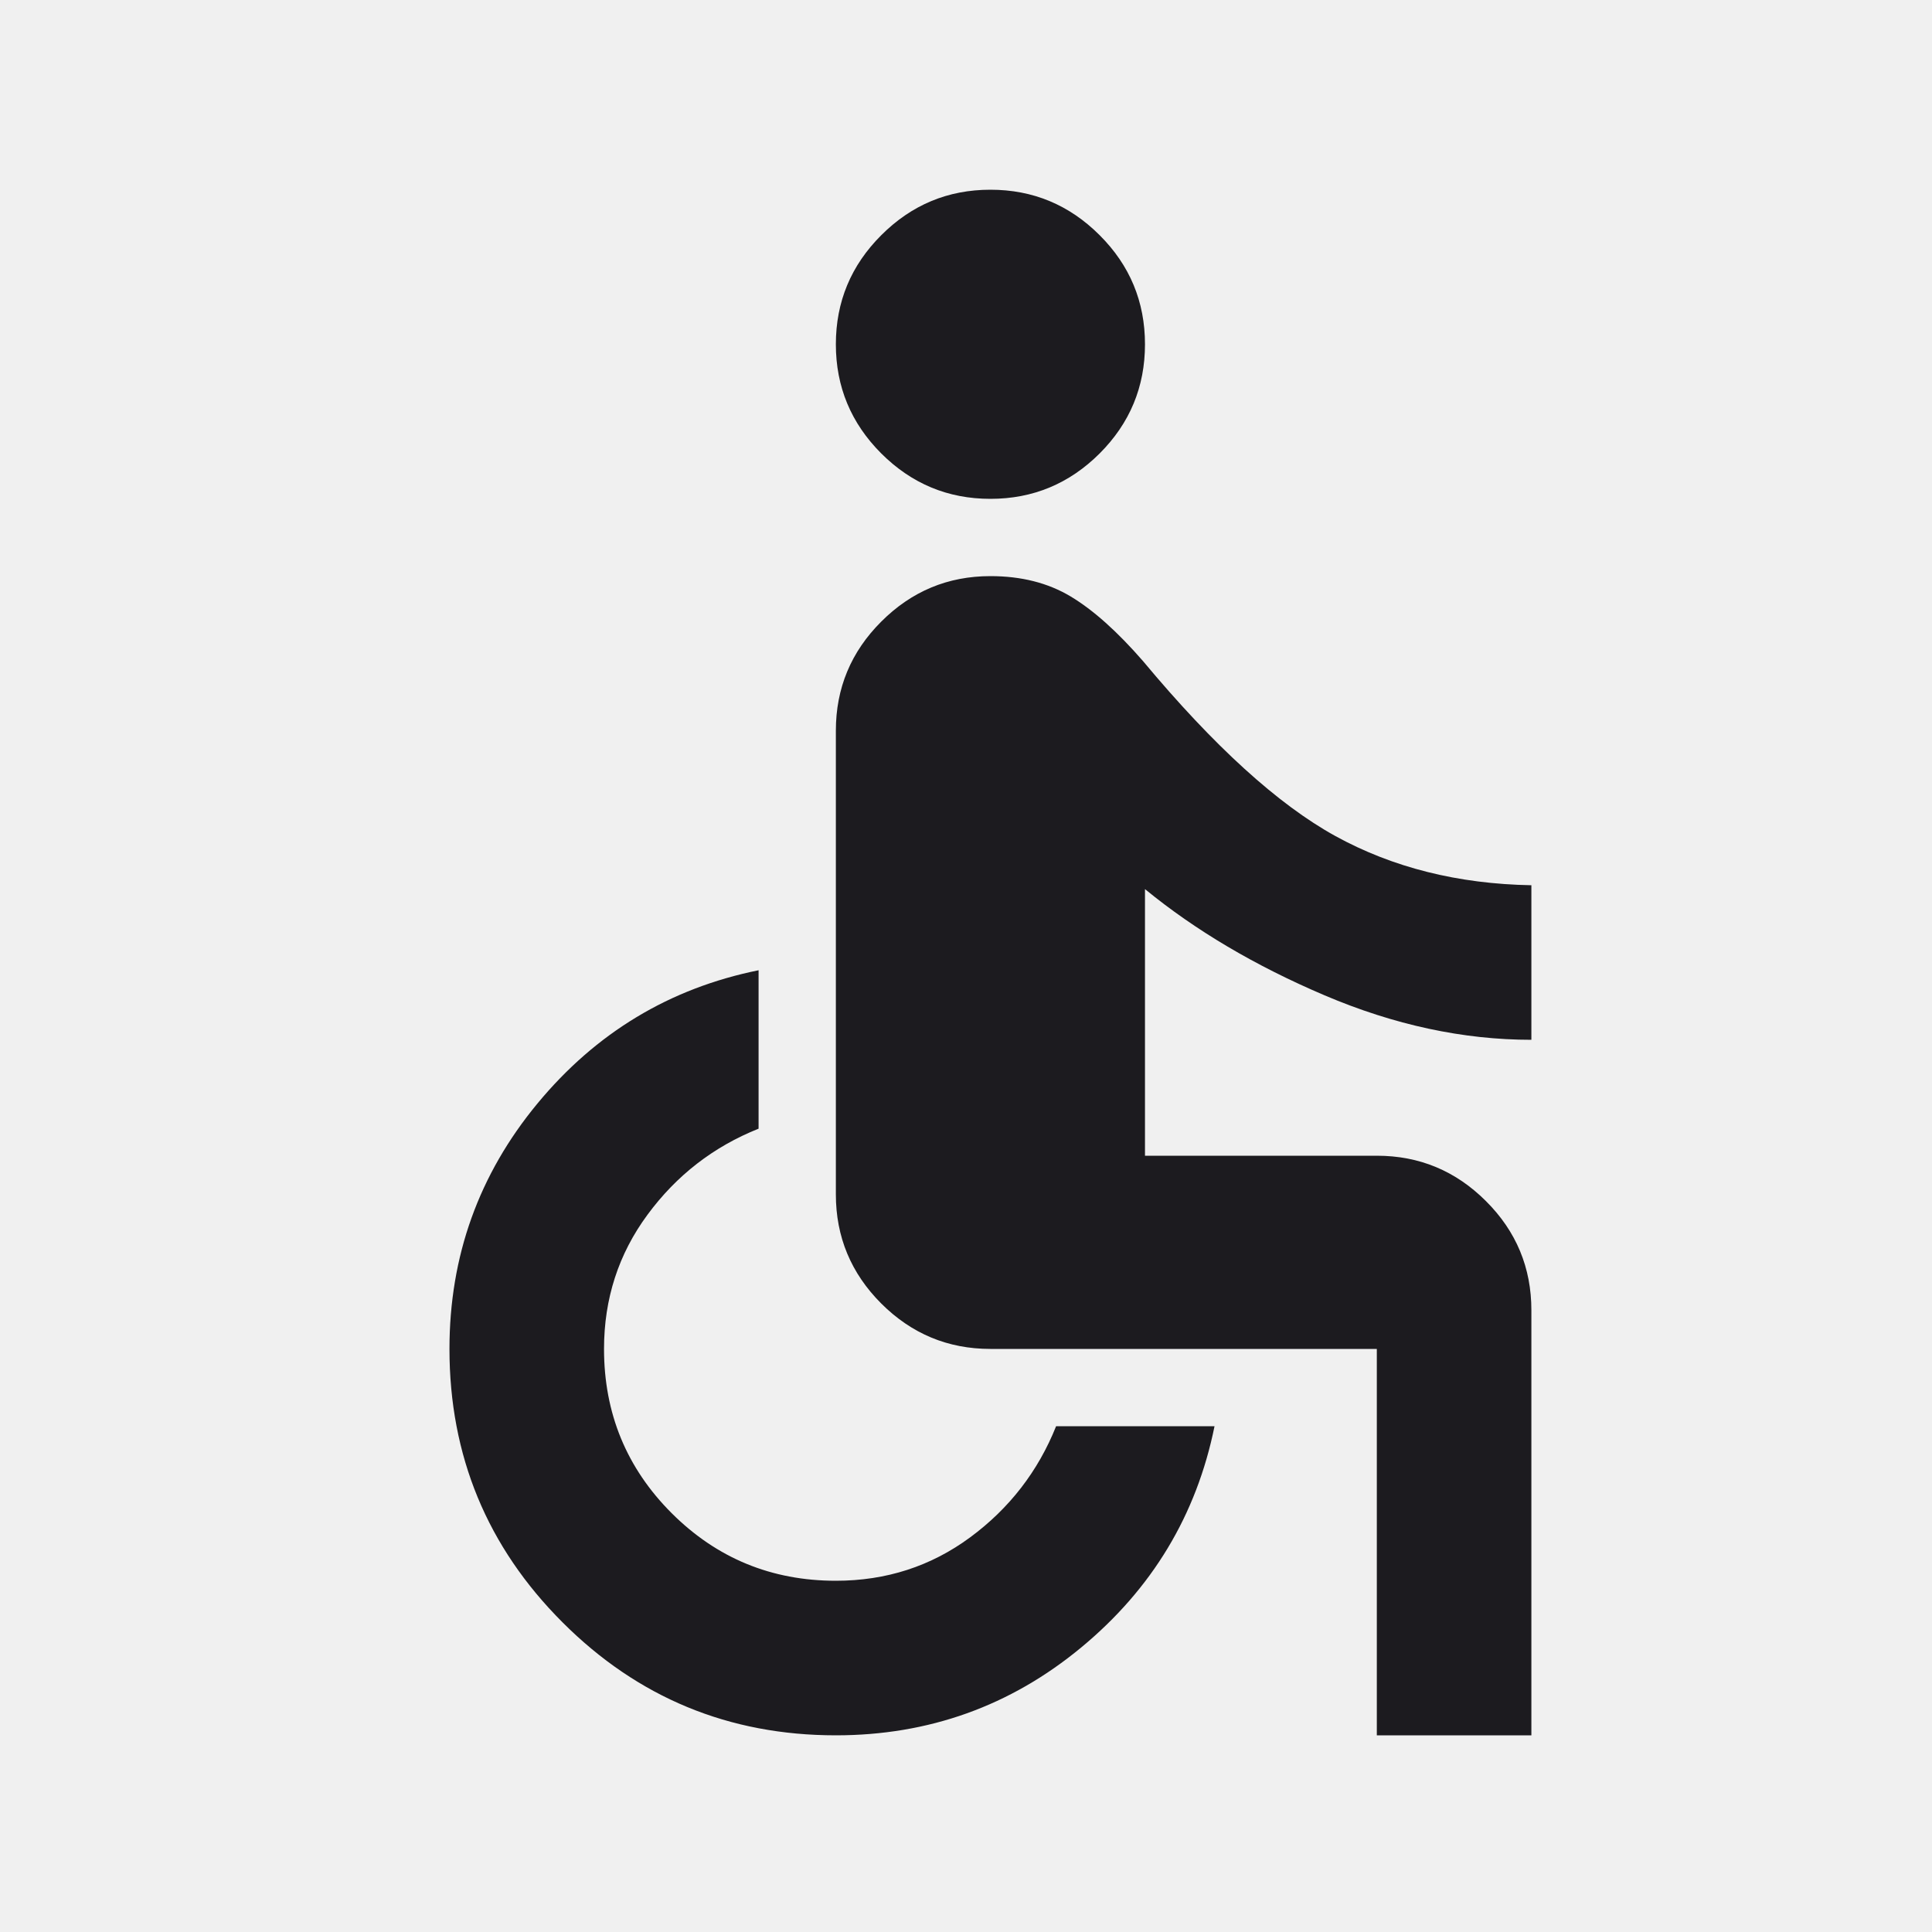
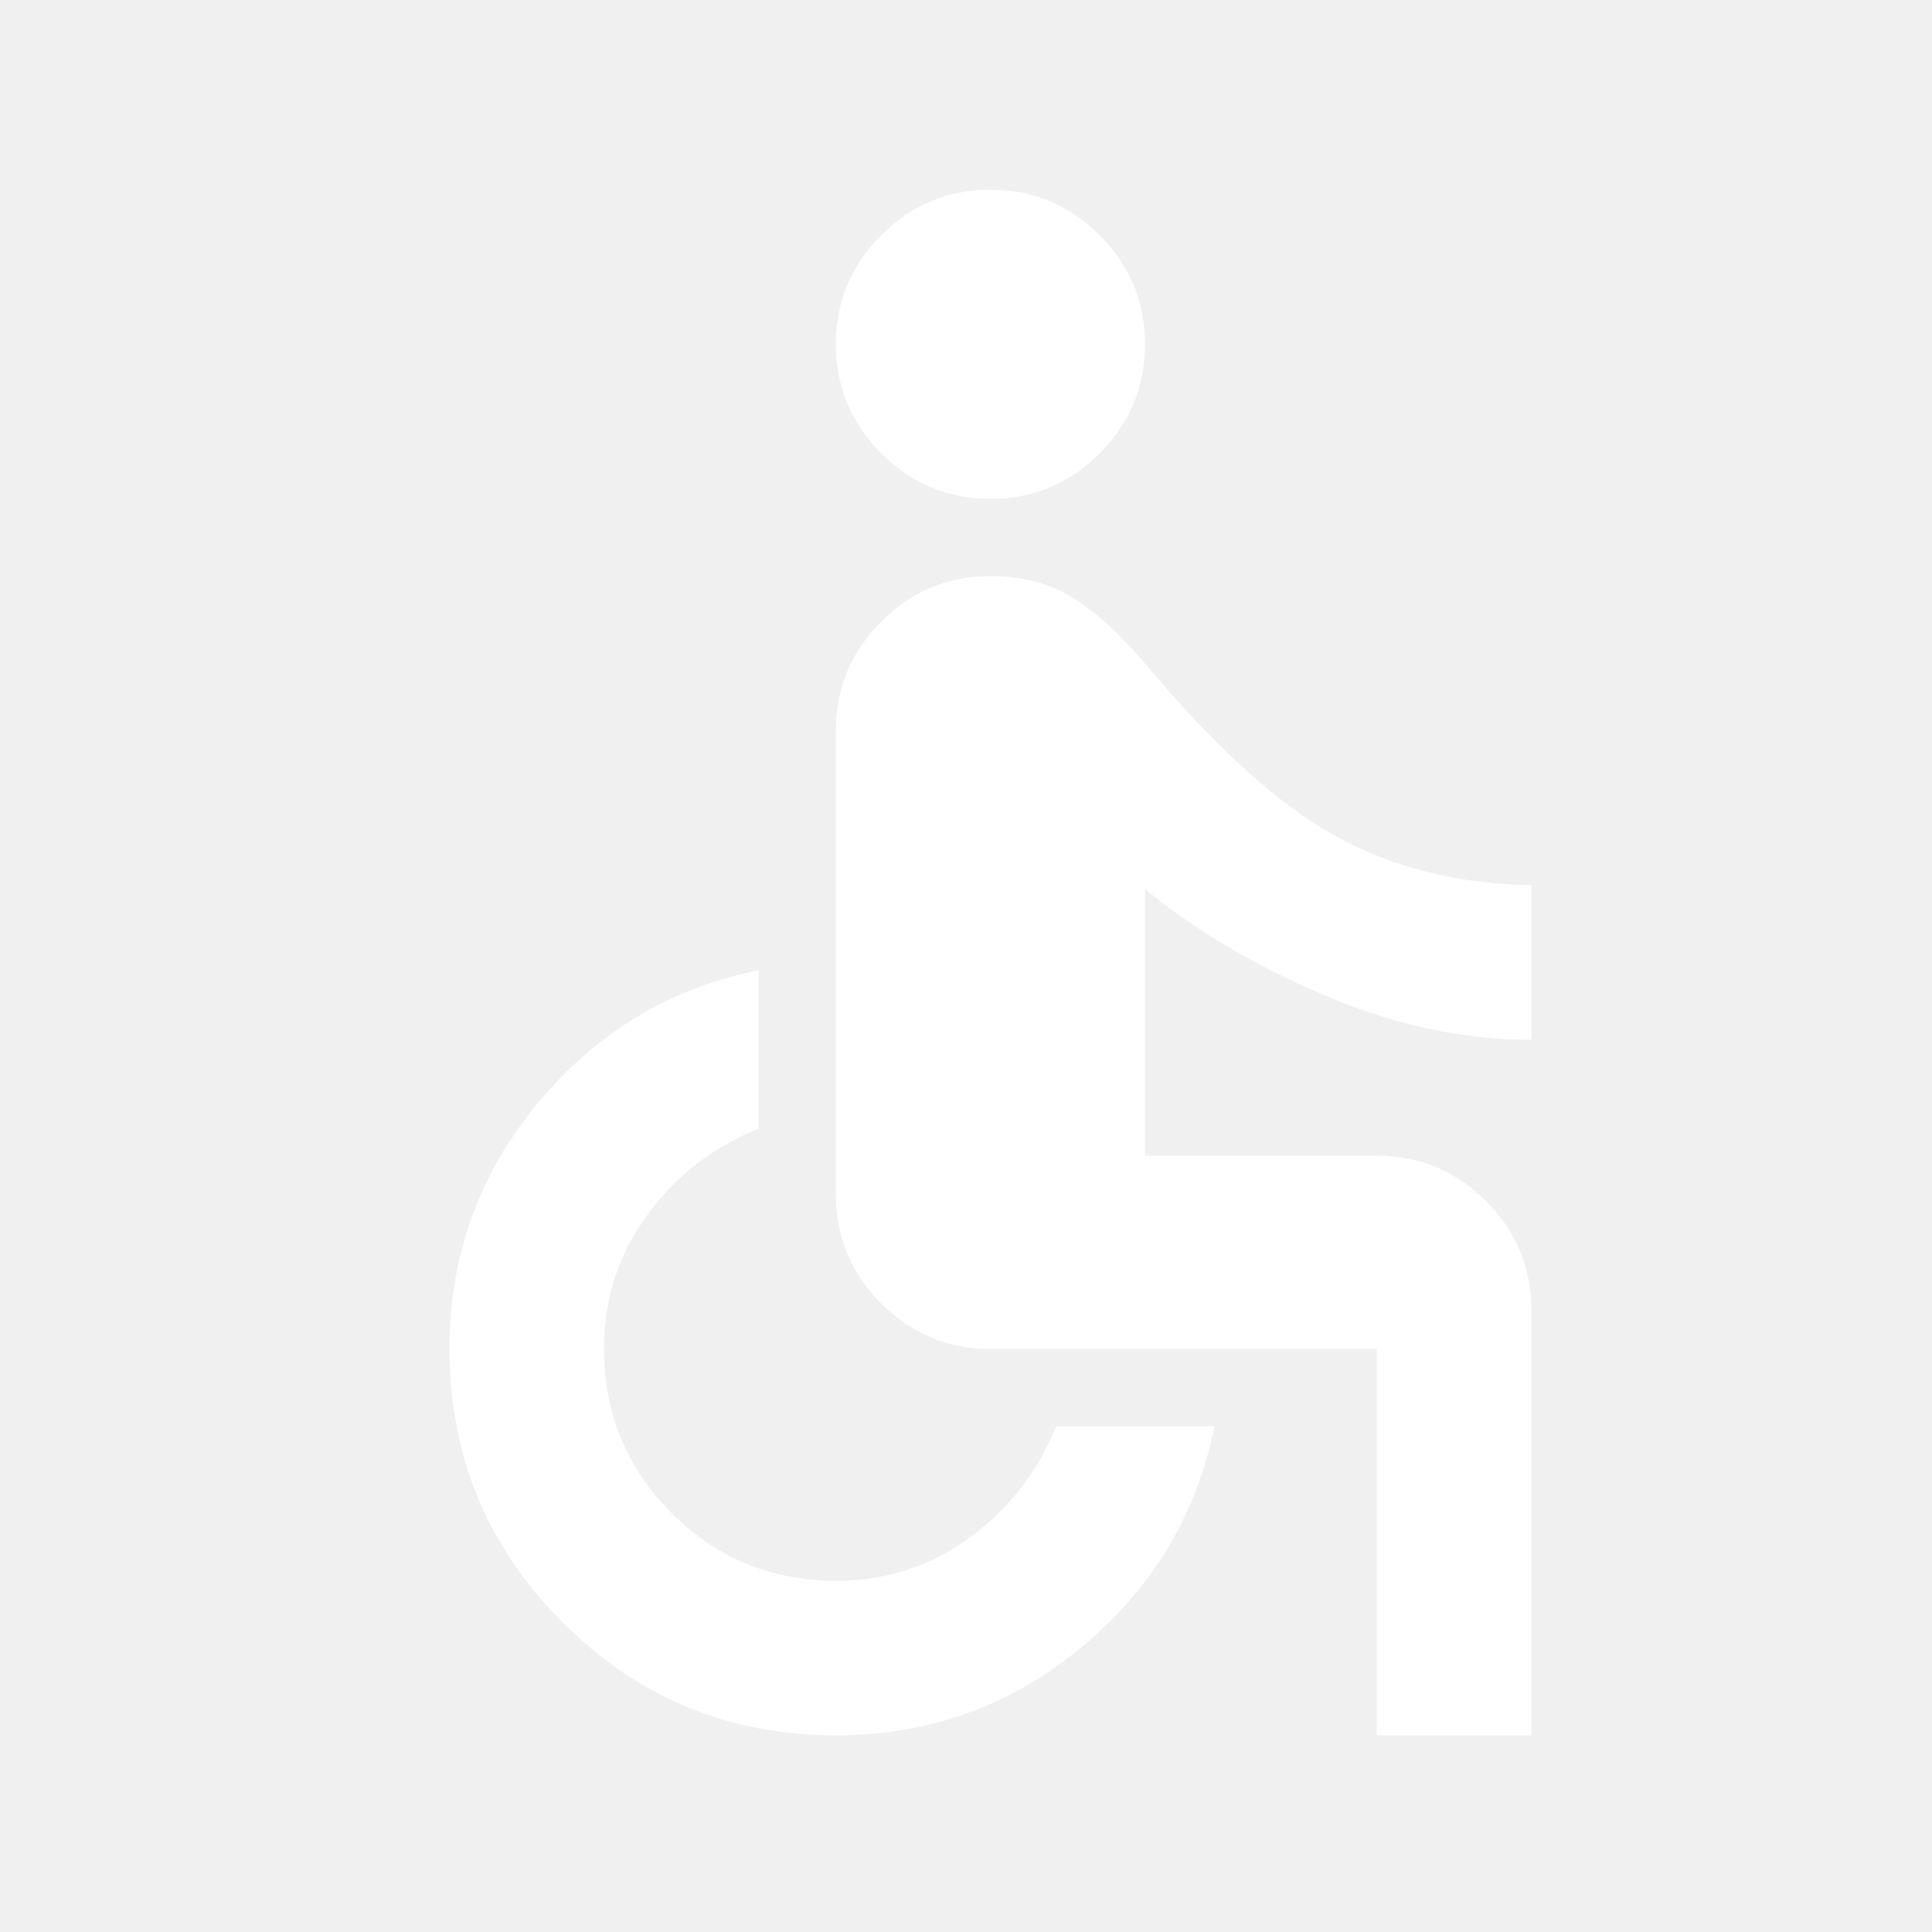
<svg xmlns="http://www.w3.org/2000/svg" width="25" height="25" viewBox="0 0 25 25" fill="none">
  <mask id="mask0_1454_10228" style="mask-type:alpha" maskUnits="userSpaceOnUse" x="0" y="0" width="25" height="25">
    <rect x="0.816" y="0.455" width="24" height="24" fill="#D9D9D9" />
  </mask>
  <g mask="url(#mask0_1454_10228)">
-     <path d="M12.816 6.455C12.266 6.455 11.796 6.259 11.404 5.868C11.012 5.476 10.816 5.005 10.816 4.455C10.816 3.905 11.012 3.434 11.404 3.043C11.796 2.651 12.266 2.455 12.816 2.455C13.366 2.455 13.837 2.651 14.229 3.043C14.621 3.434 14.816 3.905 14.816 4.455C14.816 5.005 14.621 5.476 14.229 5.868C13.837 6.259 13.366 6.455 12.816 6.455ZM17.816 22.455V17.455H12.816C12.266 17.455 11.796 17.259 11.404 16.868C11.012 16.476 10.816 16.005 10.816 15.455V9.455C10.816 8.905 11.012 8.434 11.404 8.043C11.796 7.651 12.266 7.455 12.816 7.455C13.216 7.455 13.562 7.543 13.854 7.718C14.146 7.893 14.458 8.172 14.791 8.555C15.708 9.655 16.537 10.409 17.279 10.818C18.021 11.226 18.866 11.438 19.816 11.455V13.455C18.933 13.455 18.041 13.263 17.141 12.88C16.241 12.497 15.466 12.038 14.816 11.505V14.955H17.816C18.366 14.955 18.837 15.151 19.229 15.543C19.621 15.934 19.816 16.405 19.816 16.955V22.455H17.816ZM10.816 22.455C9.433 22.455 8.254 21.968 7.279 20.993C6.304 20.018 5.816 18.838 5.816 17.455C5.816 16.255 6.196 15.197 6.954 14.28C7.712 13.363 8.666 12.788 9.816 12.555V14.605C9.233 14.838 8.754 15.209 8.379 15.718C8.004 16.226 7.816 16.805 7.816 17.455C7.816 18.288 8.108 18.997 8.691 19.58C9.275 20.163 9.983 20.455 10.816 20.455C11.466 20.455 12.046 20.268 12.554 19.893C13.062 19.518 13.433 19.038 13.666 18.455H15.716C15.483 19.605 14.908 20.559 13.991 21.318C13.075 22.076 12.016 22.455 10.816 22.455Z" fill="#1C1B1F" />
+     <path d="M12.816 6.455C12.266 6.455 11.796 6.259 11.404 5.868C11.012 5.476 10.816 5.005 10.816 4.455C10.816 3.905 11.012 3.434 11.404 3.043C11.796 2.651 12.266 2.455 12.816 2.455C13.366 2.455 13.837 2.651 14.229 3.043C14.621 3.434 14.816 3.905 14.816 4.455C14.816 5.005 14.621 5.476 14.229 5.868C13.837 6.259 13.366 6.455 12.816 6.455ZM17.816 22.455V17.455H12.816C12.266 17.455 11.796 17.259 11.404 16.868C11.012 16.476 10.816 16.005 10.816 15.455V9.455C10.816 8.905 11.012 8.434 11.404 8.043C11.796 7.651 12.266 7.455 12.816 7.455C13.216 7.455 13.562 7.543 13.854 7.718C14.146 7.893 14.458 8.172 14.791 8.555C15.708 9.655 16.537 10.409 17.279 10.818C18.021 11.226 18.866 11.438 19.816 11.455V13.455C18.933 13.455 18.041 13.263 17.141 12.88C16.241 12.497 15.466 12.038 14.816 11.505V14.955H17.816C18.366 14.955 18.837 15.151 19.229 15.543C19.621 15.934 19.816 16.405 19.816 16.955V22.455H17.816ZM10.816 22.455C9.433 22.455 8.254 21.968 7.279 20.993C6.304 20.018 5.816 18.838 5.816 17.455C5.816 16.255 6.196 15.197 6.954 14.28C7.712 13.363 8.666 12.788 9.816 12.555V14.605C9.233 14.838 8.754 15.209 8.379 15.718C8.004 16.226 7.816 16.805 7.816 17.455C7.816 18.288 8.108 18.997 8.691 19.58C9.275 20.163 9.983 20.455 10.816 20.455C11.466 20.455 12.046 20.268 12.554 19.893C13.062 19.518 13.433 19.038 13.666 18.455H15.716C15.483 19.605 14.908 20.559 13.991 21.318C13.075 22.076 12.016 22.455 10.816 22.455Z" fill="white" />
  </g>
</svg>
